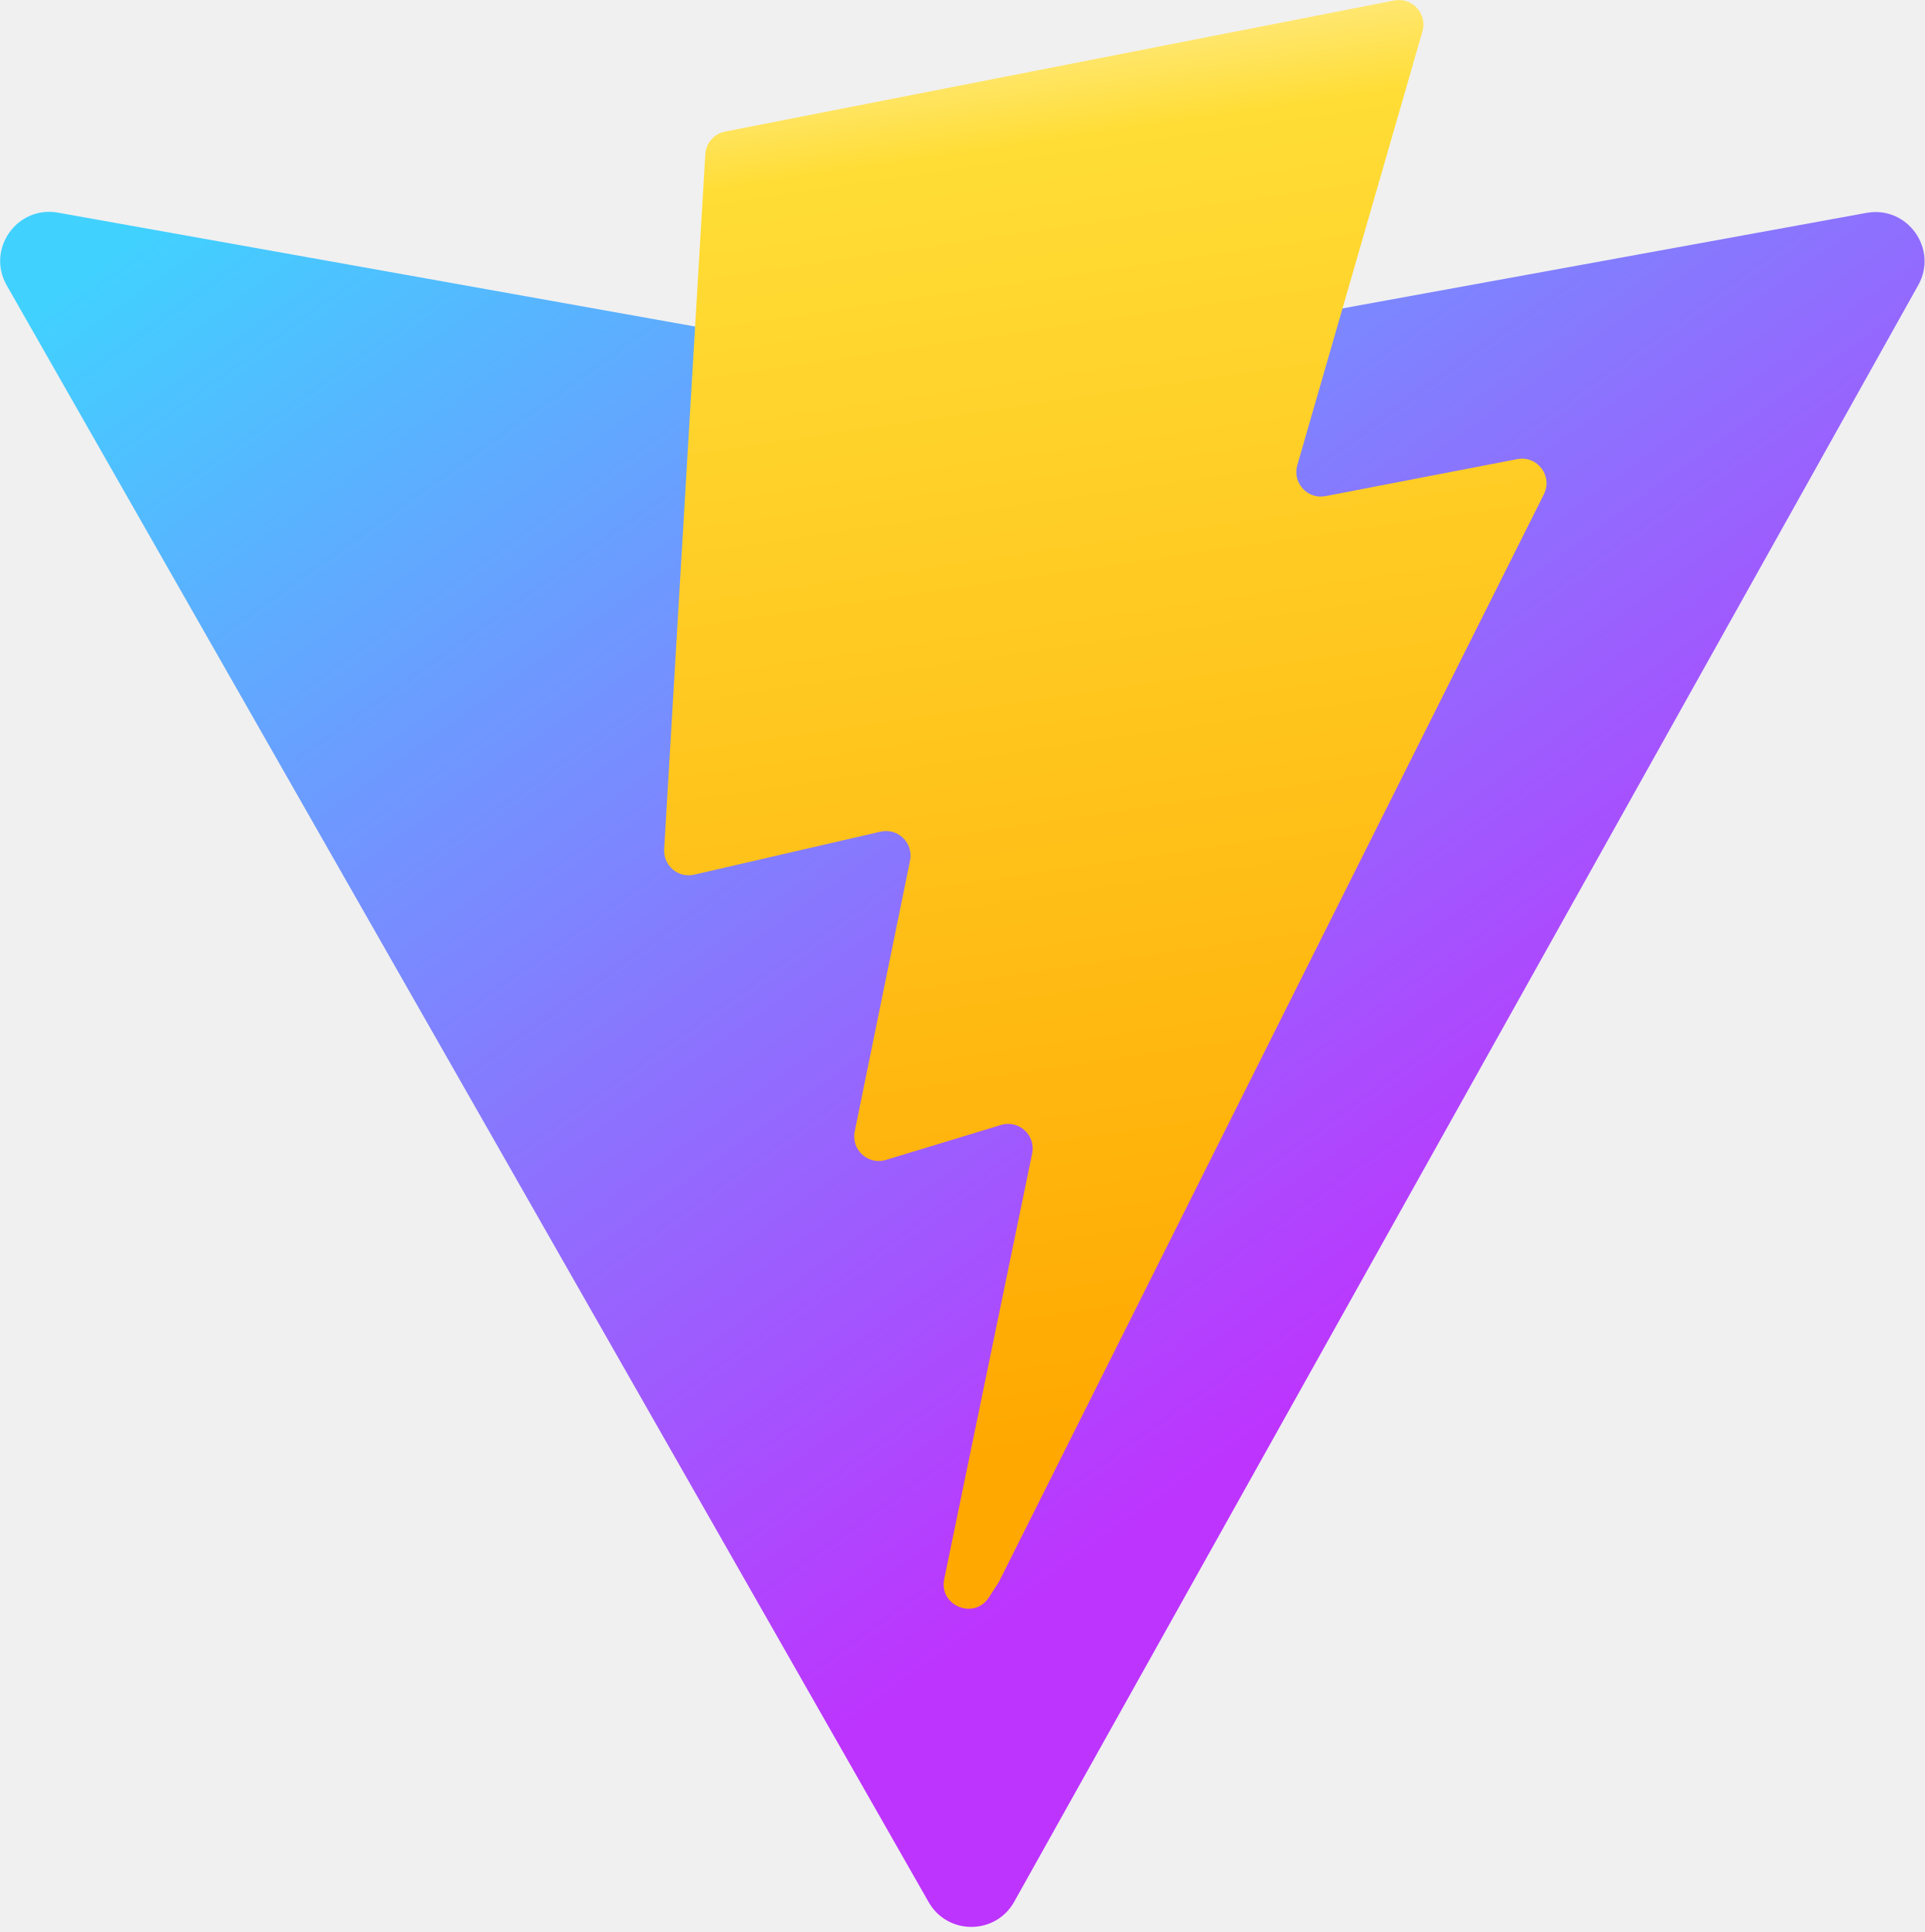
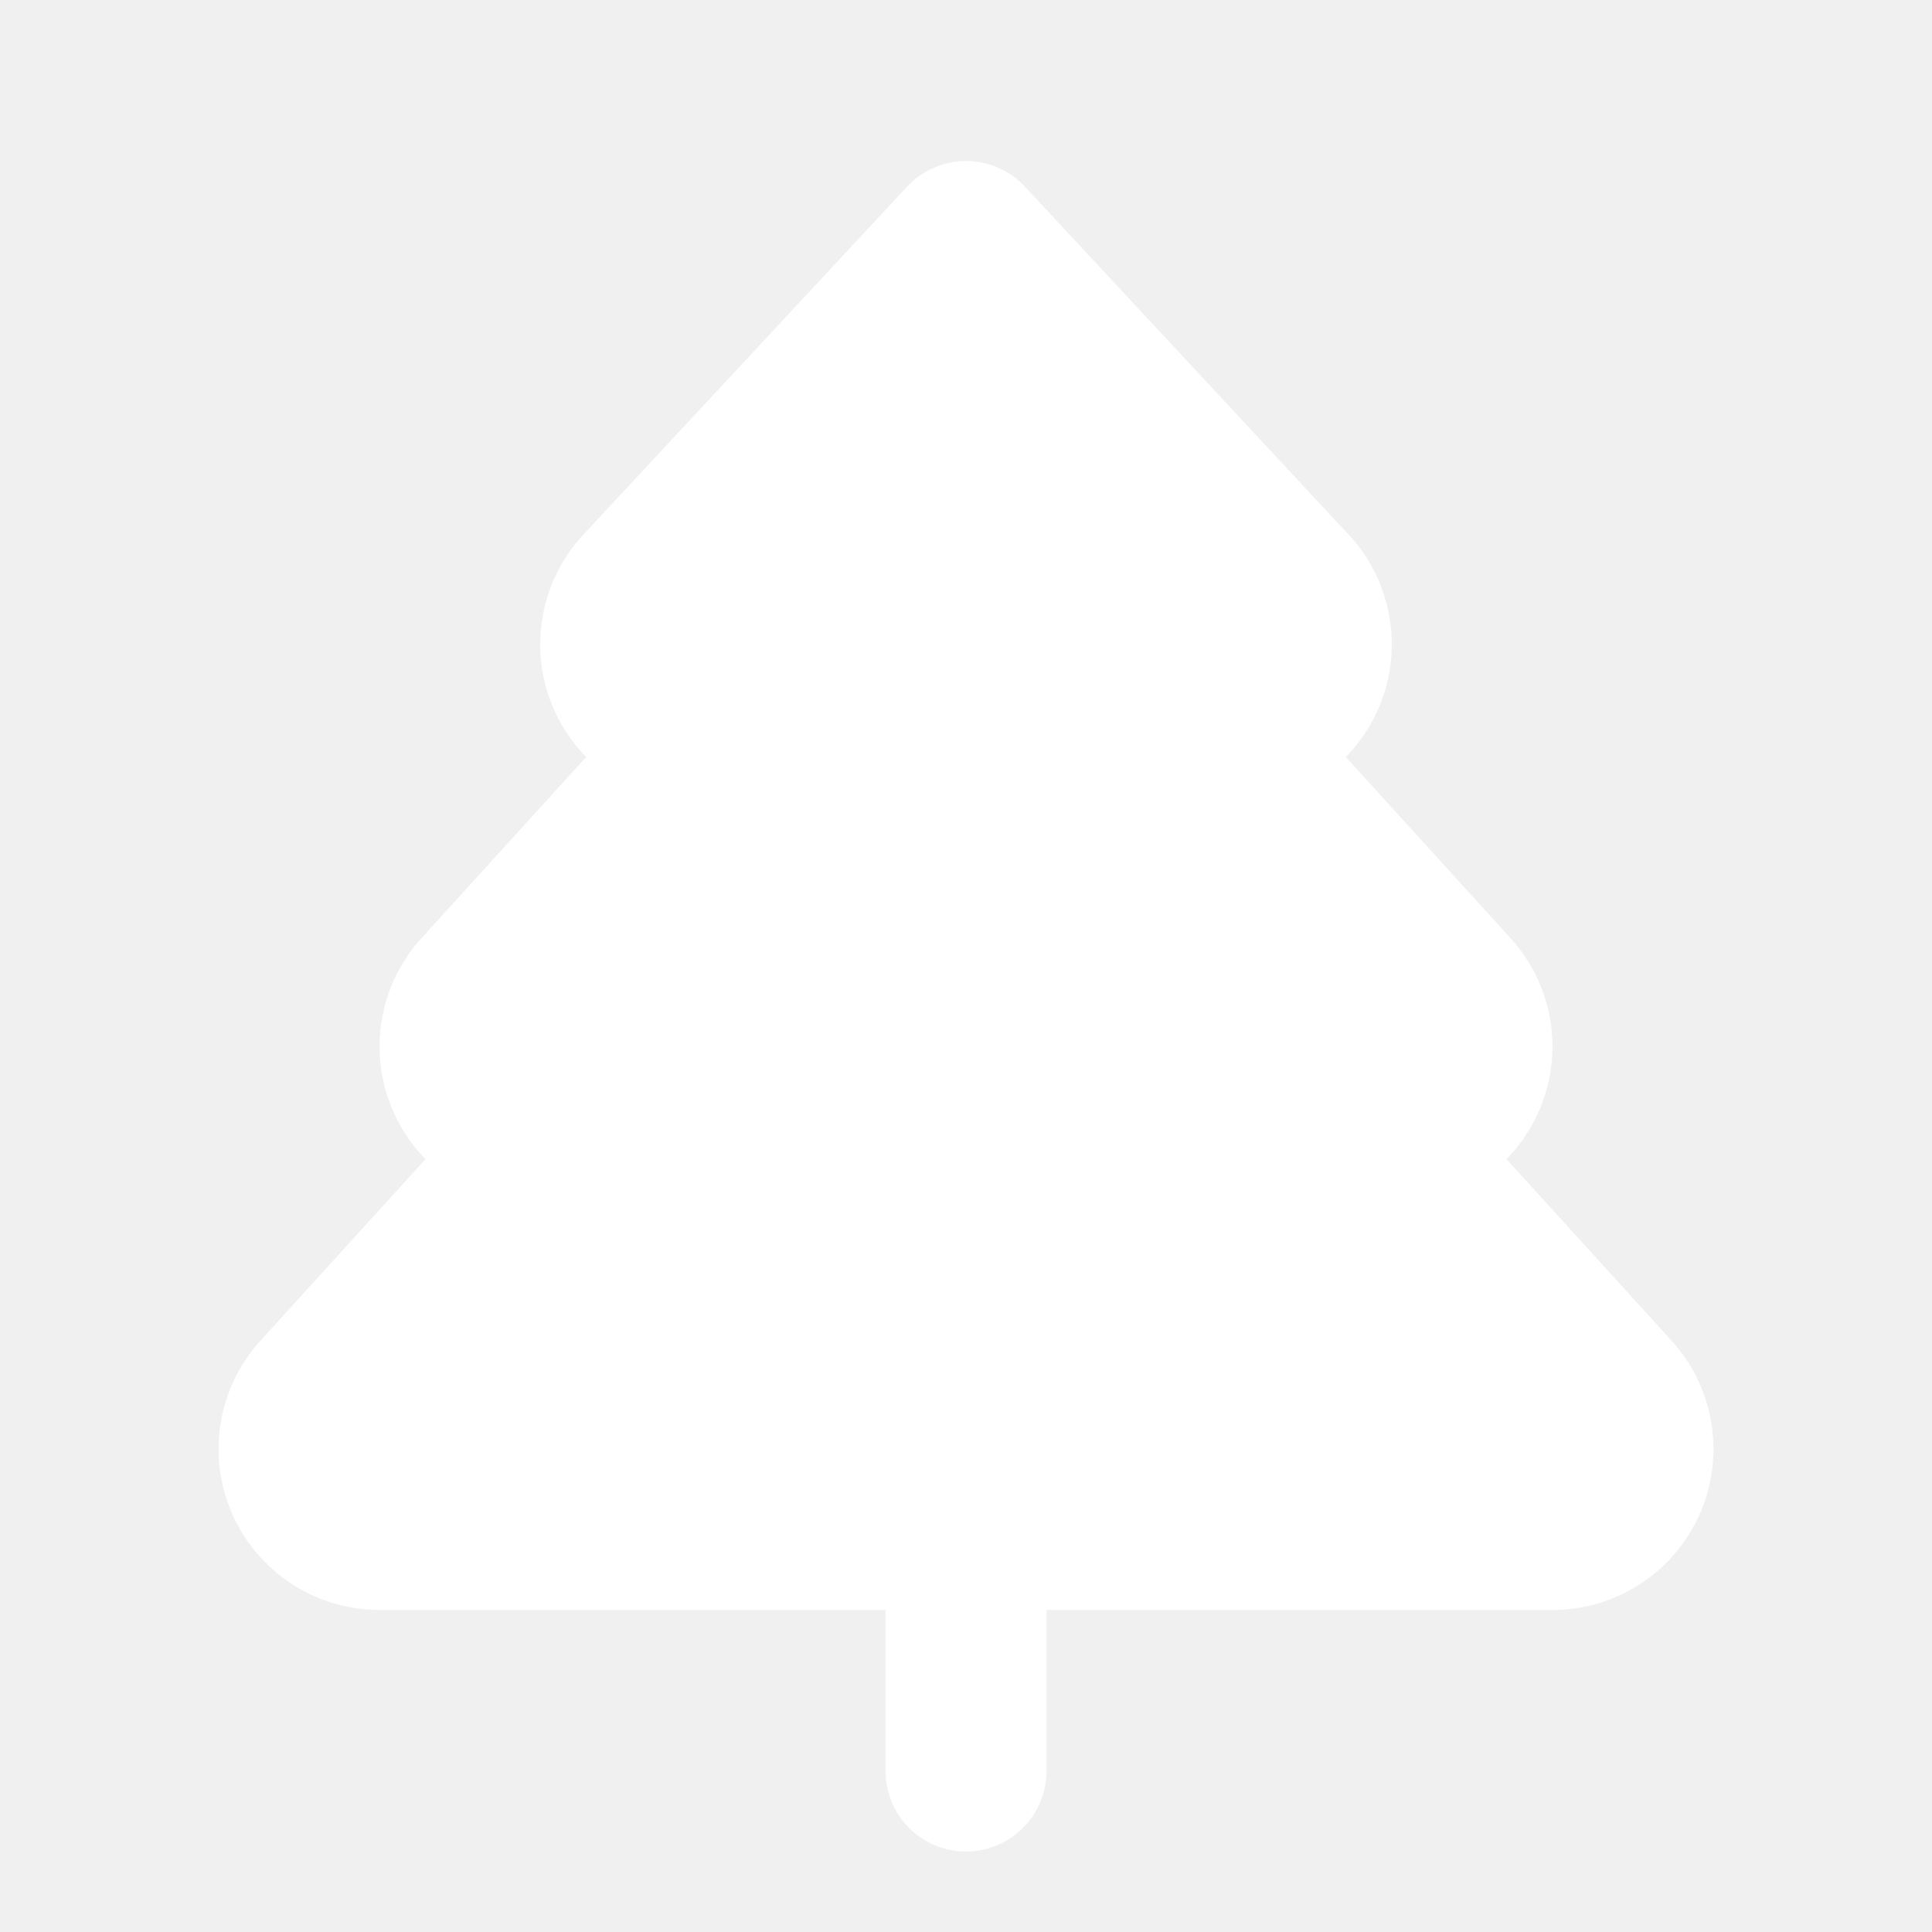
- <svg xmlns="http://www.w3.org/2000/svg" aria-hidden="true" role="img" class="iconify iconify--logos" width="31.88" height="32" preserveAspectRatio="xMidYMid meet" viewBox="0 0 256 257">
-   <defs>
-     <linearGradient id="IconifyId1813088fe1fbc01fb466" x1="-.828%" x2="57.636%" y1="7.652%" y2="78.411%">
-       <stop offset="0%" stop-color="#41D1FF" />
-       <stop offset="100%" stop-color="#BD34FE" />
-     </linearGradient>
-     <linearGradient id="IconifyId1813088fe1fbc01fb467" x1="43.376%" x2="50.316%" y1="2.242%" y2="89.03%">
-       <stop offset="0%" stop-color="#FFEA83" />
-       <stop offset="8.333%" stop-color="#FFDD35" />
-       <stop offset="100%" stop-color="#FFA800" />
-     </linearGradient>
-   </defs>
-   <path fill="url(#IconifyId1813088fe1fbc01fb466)" d="M255.153 37.938L134.897 252.976c-2.483 4.44-8.862 4.466-11.382.048L.875 37.958c-2.746-4.814 1.371-10.646 6.827-9.67l120.385 21.517a6.537 6.537 0 0 0 2.322-.004l117.867-21.483c5.438-.991 9.574 4.796 6.877 9.62Z" />
-   <path fill="url(#IconifyId1813088fe1fbc01fb467)" d="M185.432.063L96.44 17.501a3.268 3.268 0 0 0-2.634 3.014l-5.474 92.456a3.268 3.268 0 0 0 3.997 3.378l24.777-5.718c2.318-.535 4.413 1.507 3.936 3.838l-7.361 36.047c-.495 2.426 1.782 4.5 4.151 3.78l15.304-4.649c2.372-.72 4.652 1.36 4.15 3.788l-11.698 56.621c-.732 3.542 3.979 5.473 5.943 2.437l1.313-2.028l72.516-144.72c1.215-2.423-.88-5.186-3.54-4.672l-25.505 4.922c-2.396.462-4.435-1.77-3.759-4.114l16.646-57.705c.677-2.35-1.37-4.583-3.769-4.113Z" />
+ <svg xmlns="http://www.w3.org/2000/svg" width="24" height="24" viewBox="0 0 24 24" fill="white" stroke="white" stroke-width="2" stroke-linecap="round" stroke-linejoin="round" class="lucide lucide-tree-pine">
+   <path d="m17 14 3 3.3a1 1 0 0 1-.7 1.7H4.7a1 1 0 0 1-.7-1.7L7 14h-.3a1 1 0 0 1-.7-1.7L9 9h-.2A1 1 0 0 1 8 7.3L12 3l4 4.3a1 1 0 0 1-.8 1.7H15l3 3.3a1 1 0 0 1-.7 1.7H17Z" />
+   <path d="M12 22v-3" />
</svg>
